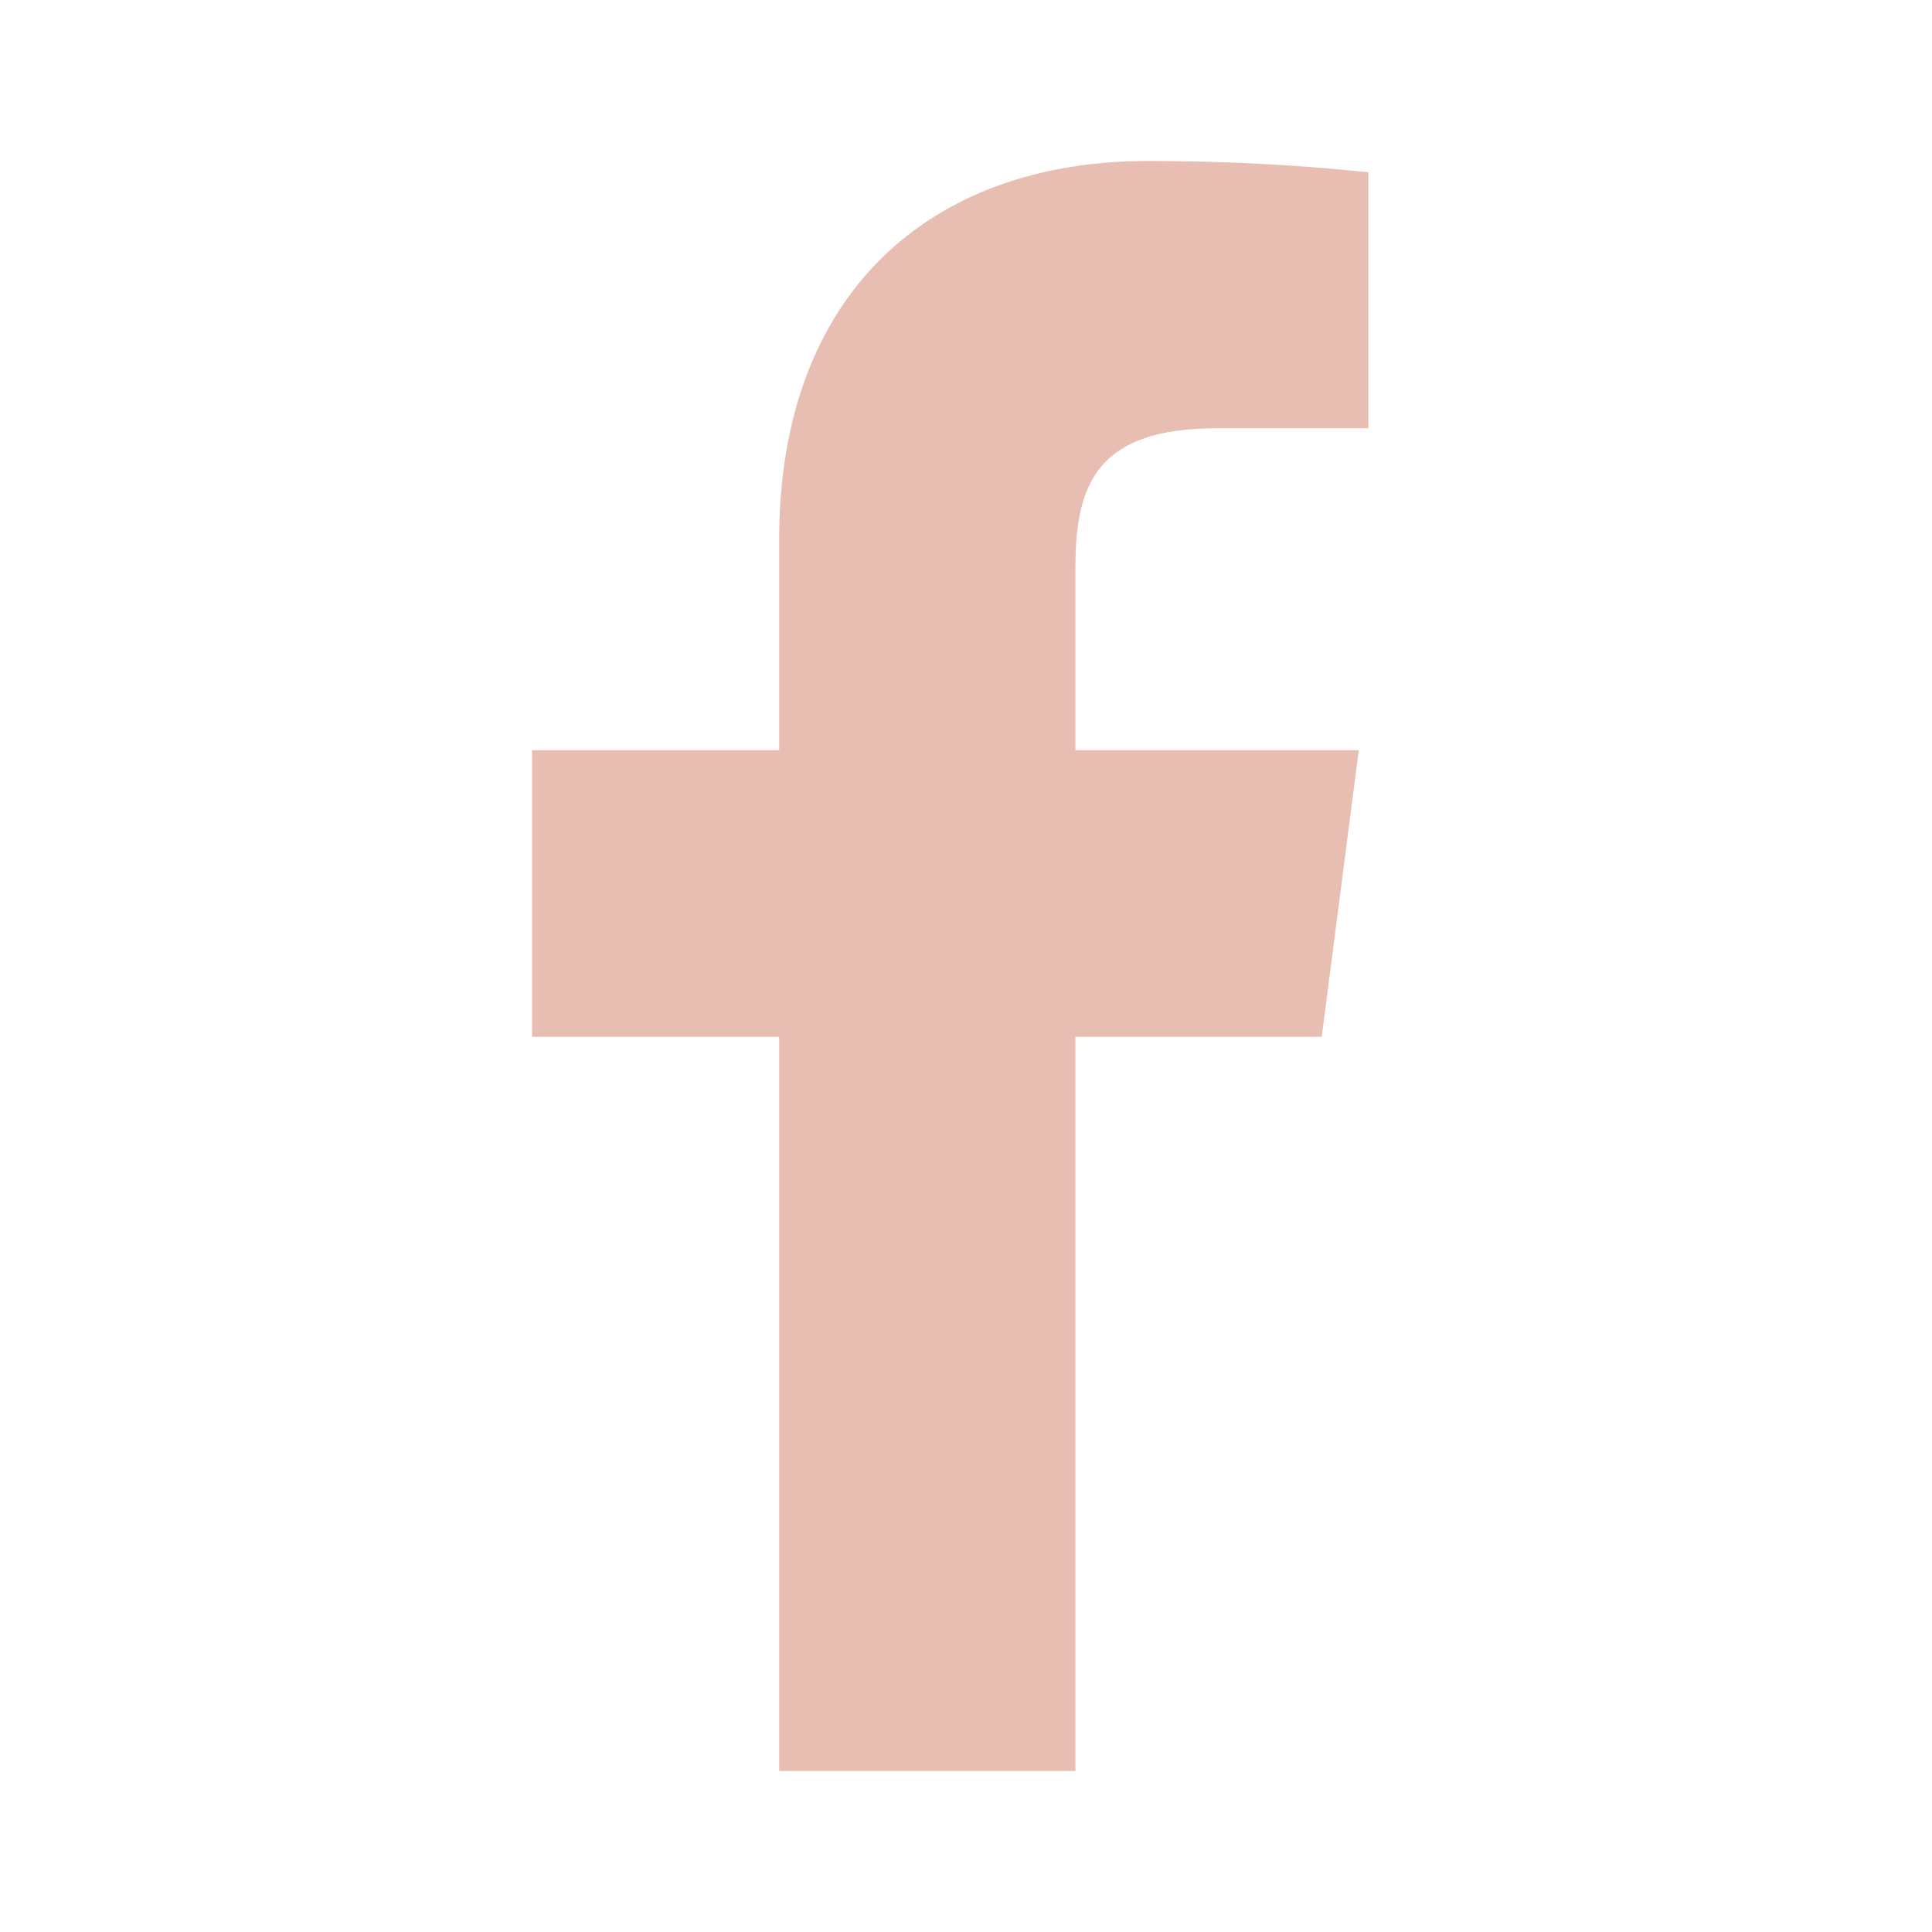
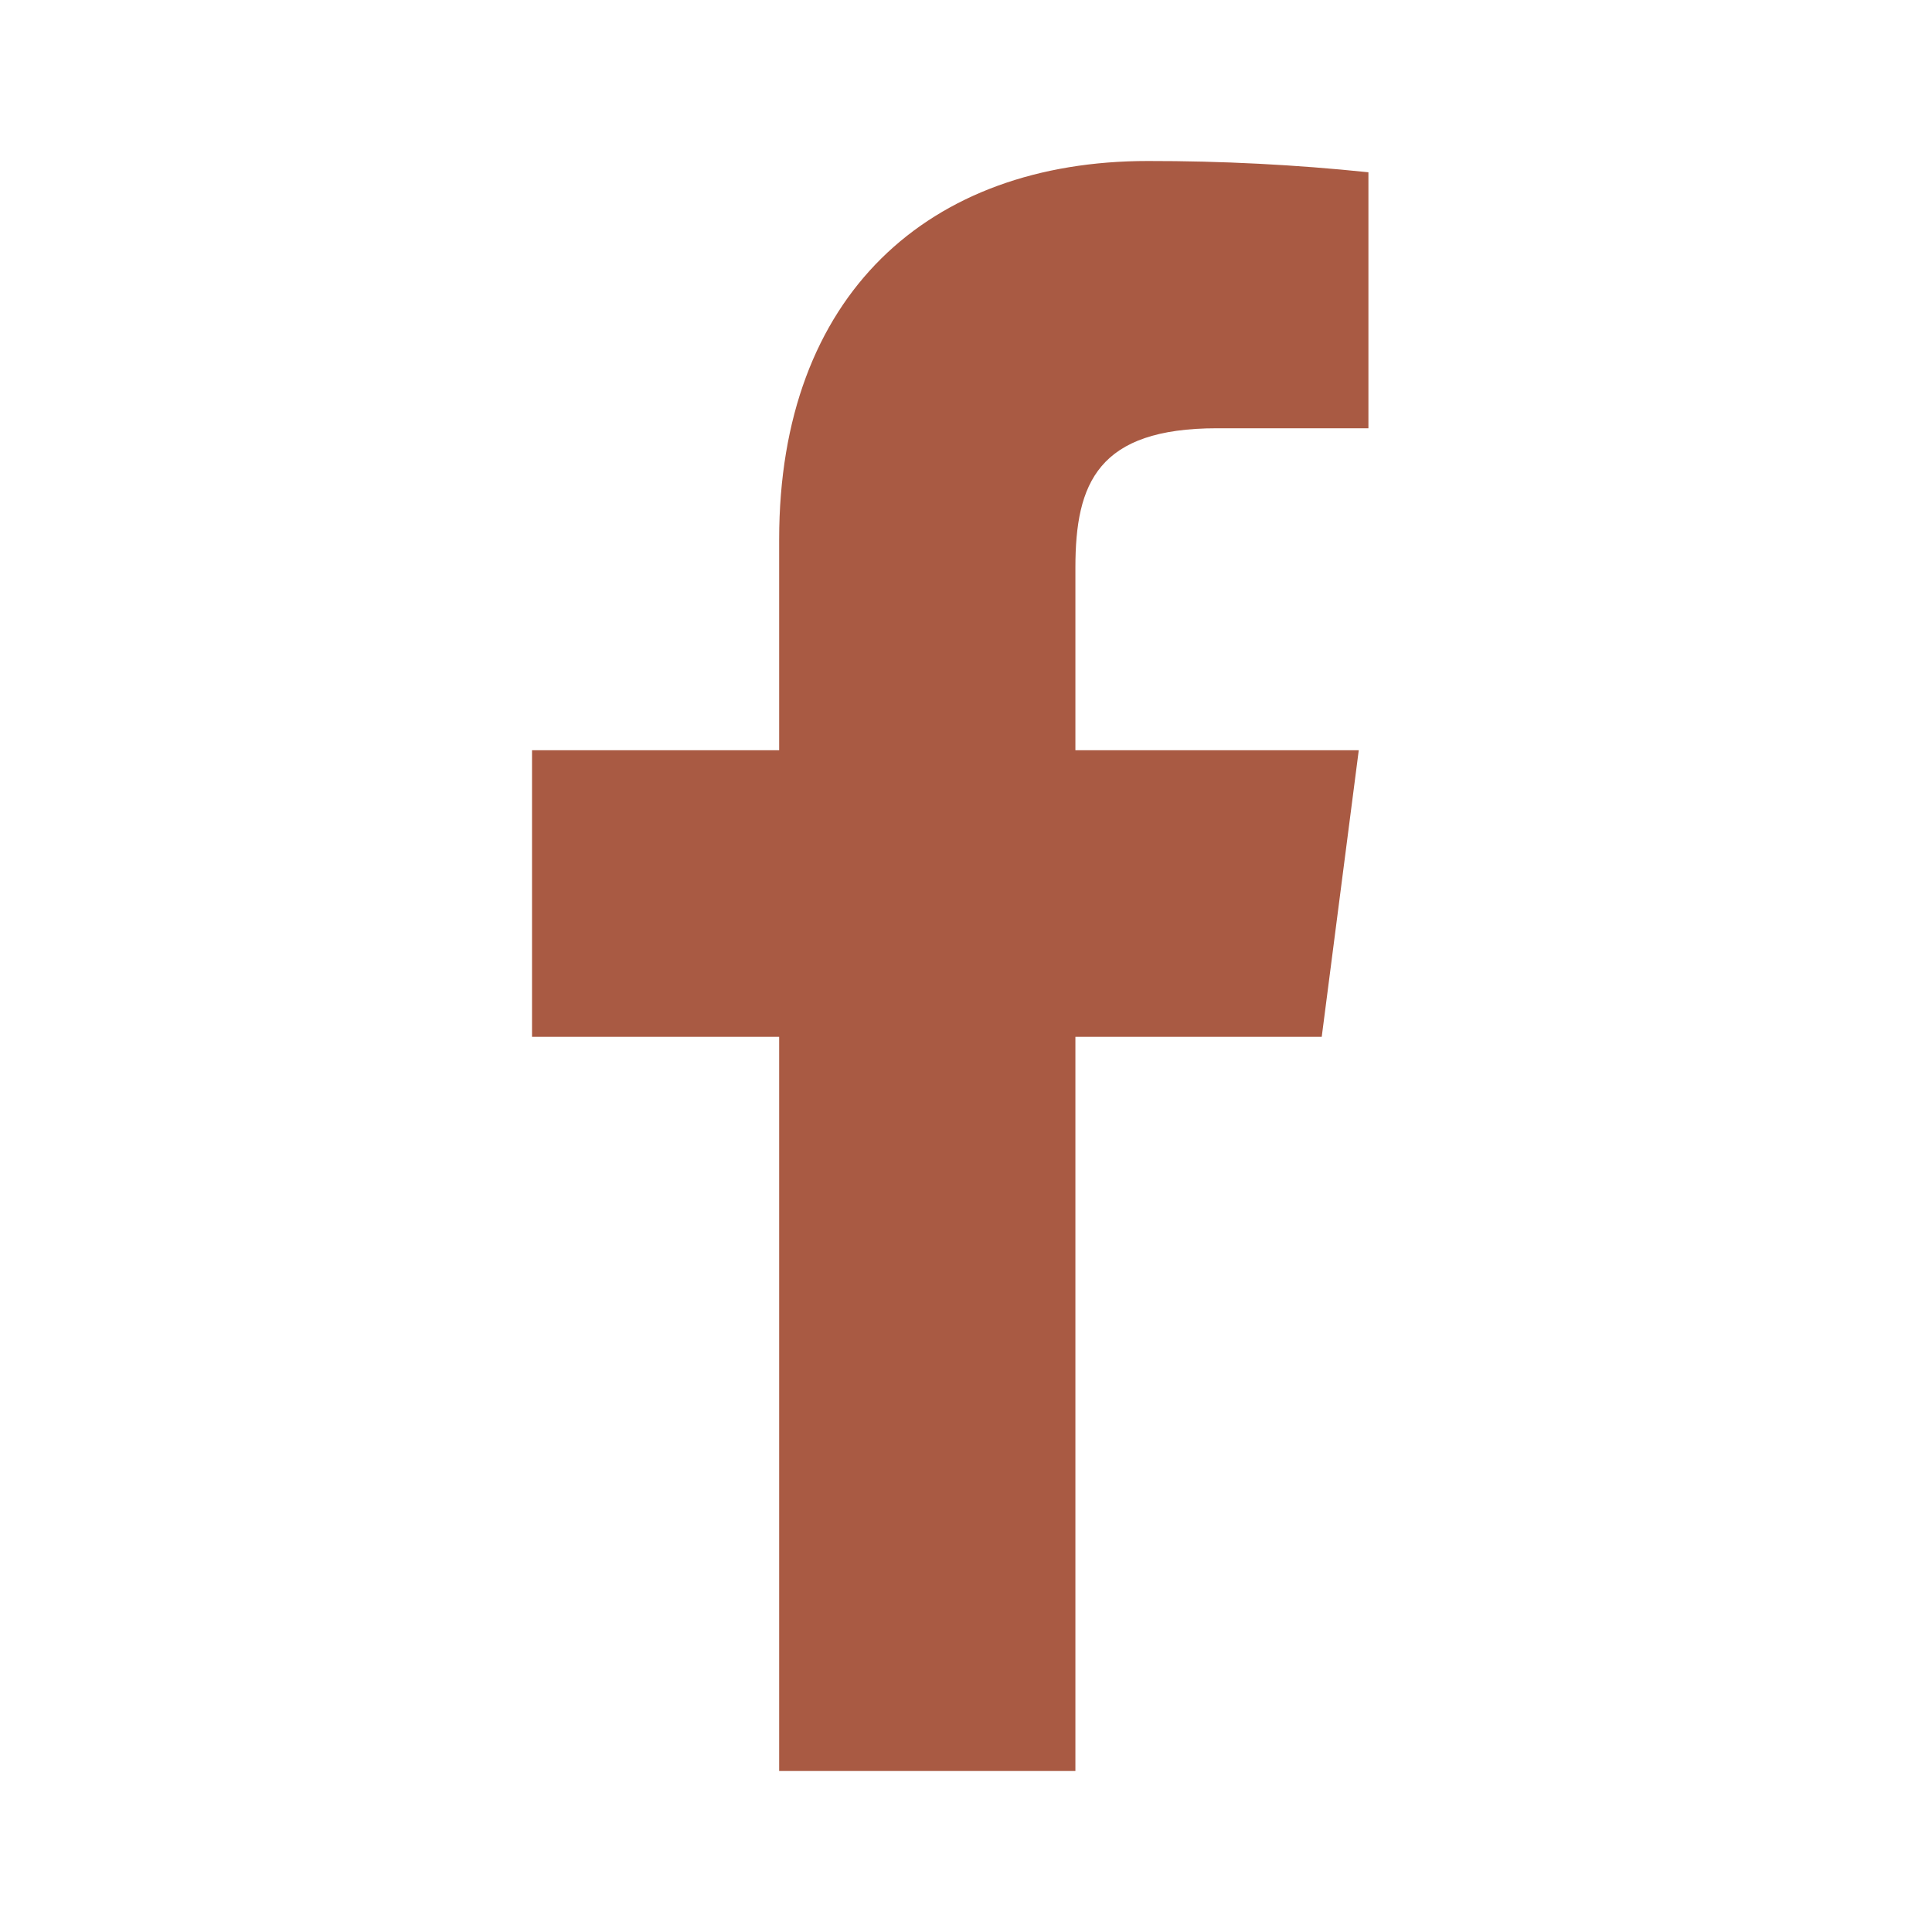
<svg xmlns="http://www.w3.org/2000/svg" width="24" height="24" viewBox="0 0 24 24" fill="none">
-   <path d="M15.119 5.32H16.999V2.14C16.089 2.045 15.175 1.999 14.259 2C11.539 2 9.679 3.66 9.679 6.7V9.32H6.609V12.88H9.679V22H13.359V12.88H16.419L16.879 9.32H13.359V7.05C13.359 6 13.639 5.32 15.119 5.32Z" fill="#E7BEB1" />
+   <path d="M15.119 5.32H16.999V2.14C16.089 2.045 15.175 1.999 14.259 2C11.539 2 9.679 3.66 9.679 6.7V9.32H6.609V12.88H9.679V22H13.359V12.88H16.419L16.879 9.32H13.359V7.05C13.359 6 13.639 5.32 15.119 5.32Z" fill="#A95A43" />
</svg>
